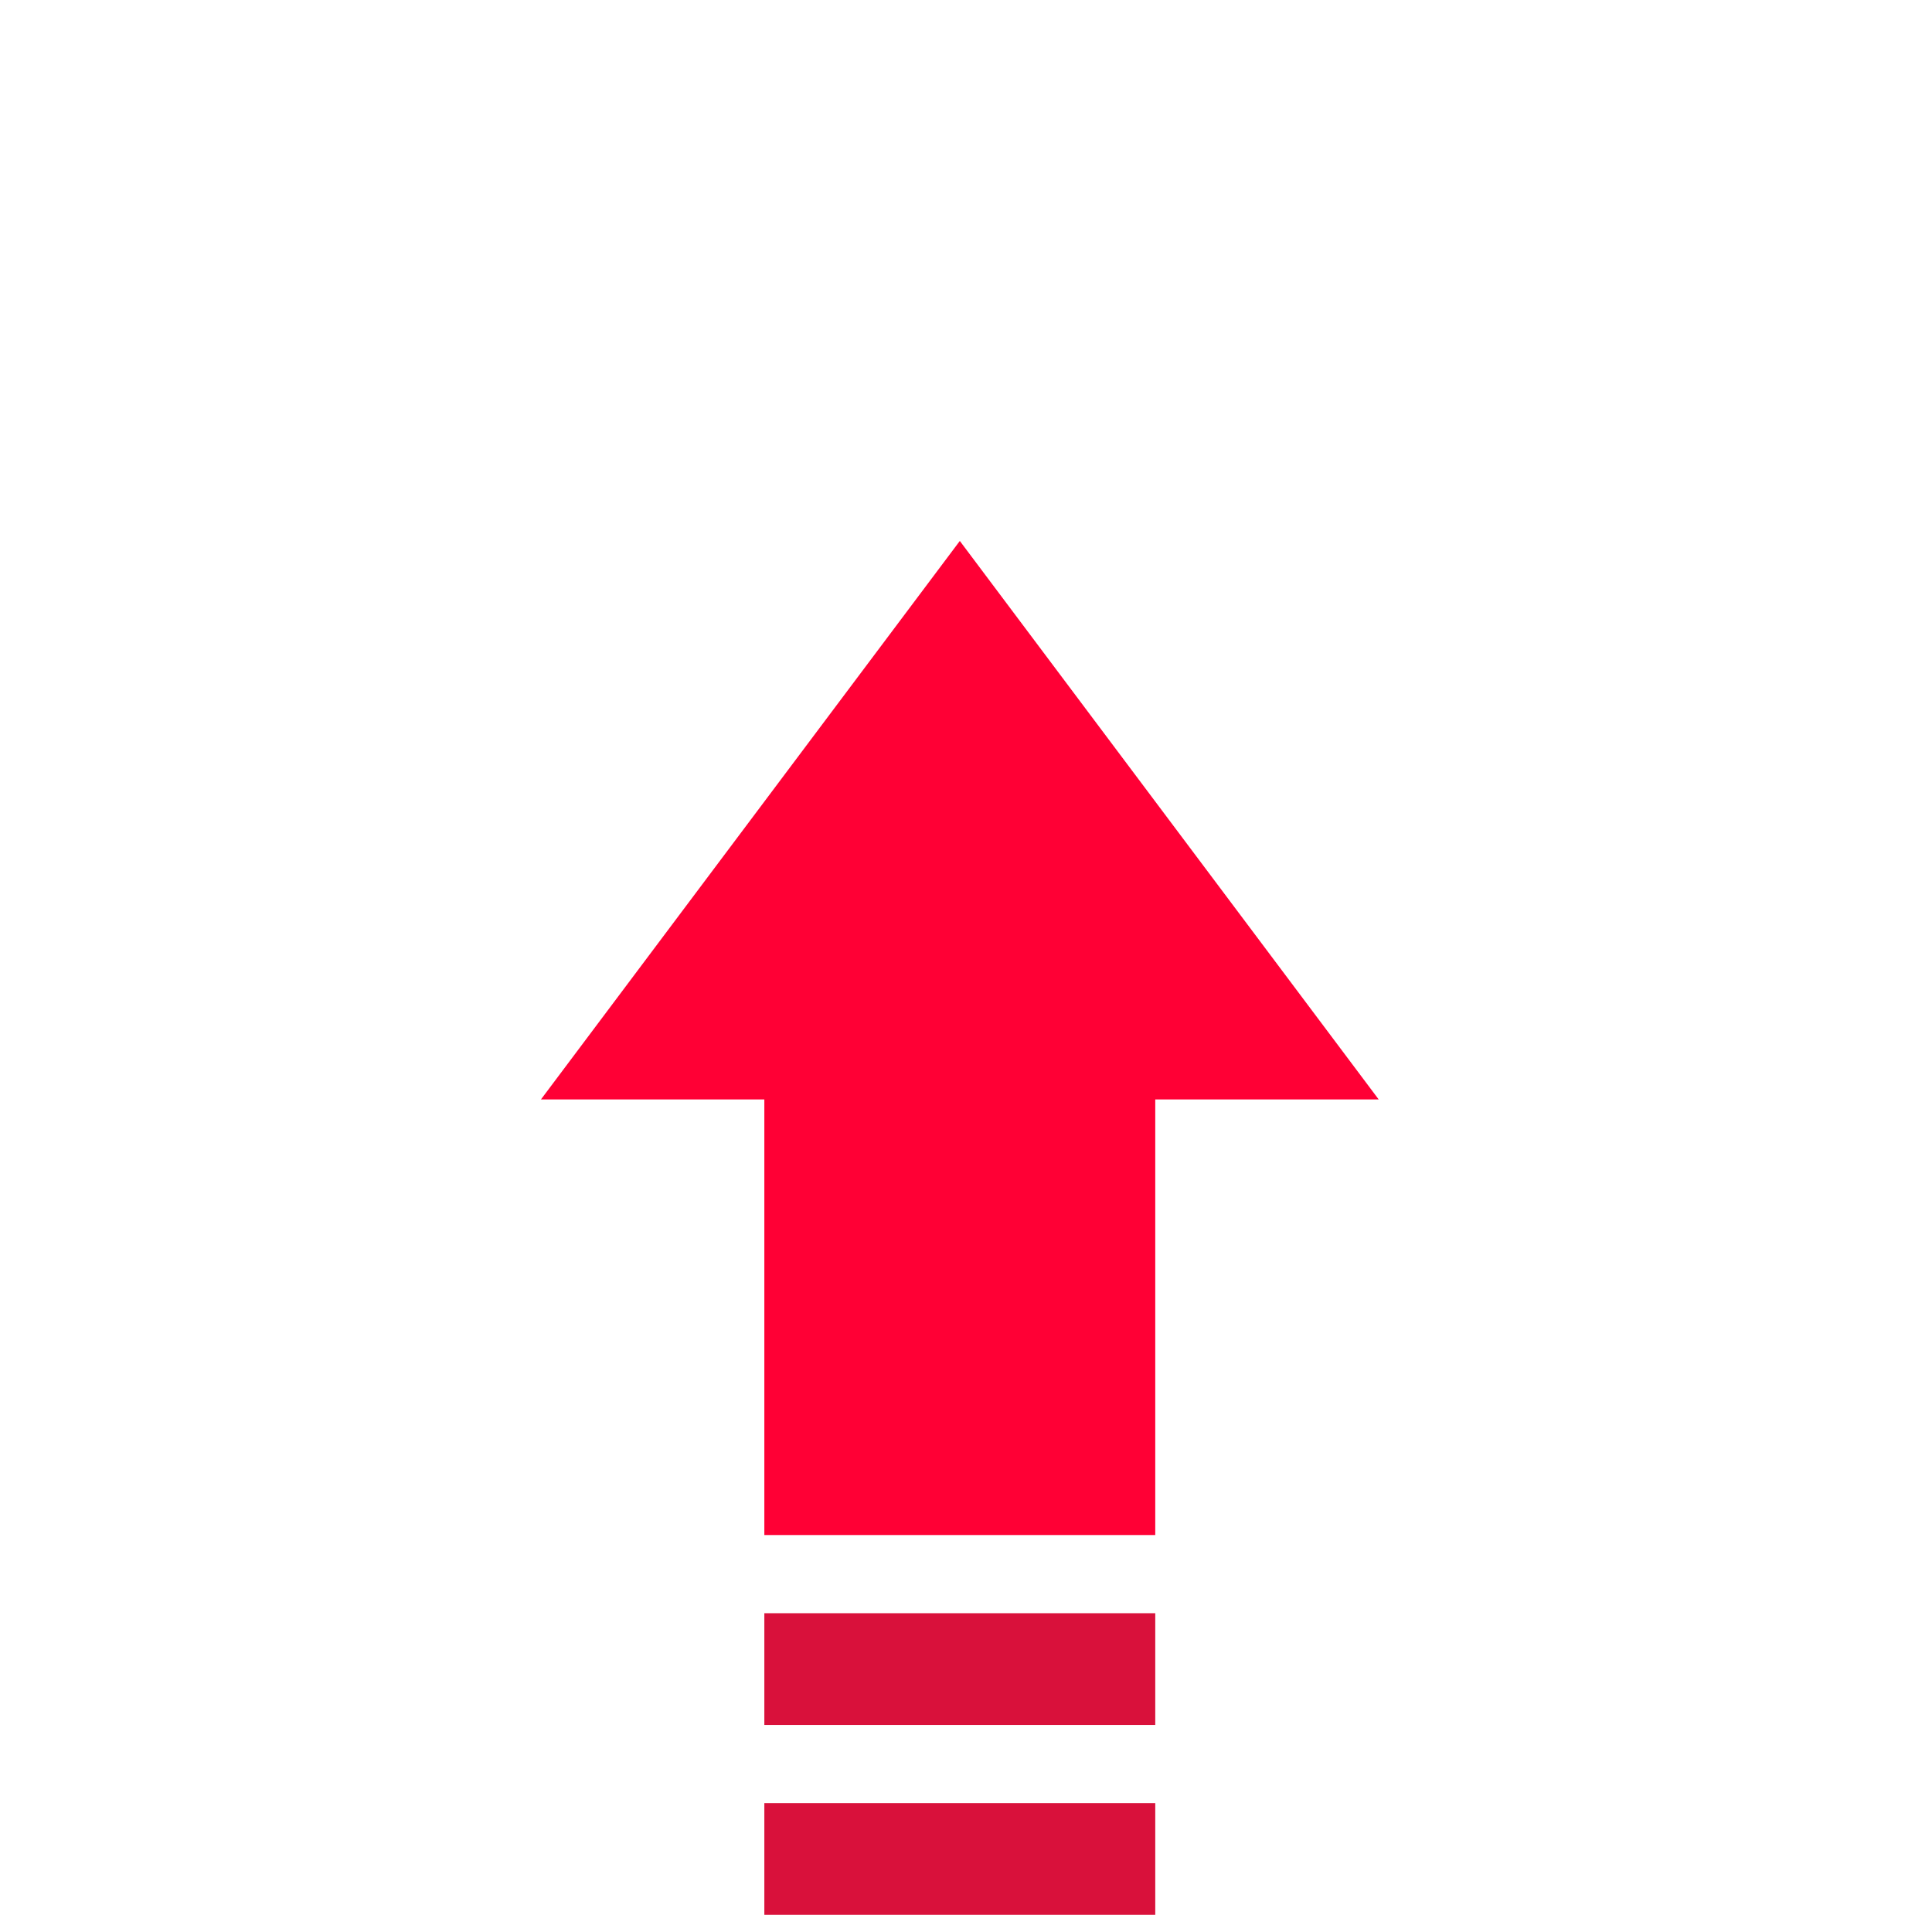
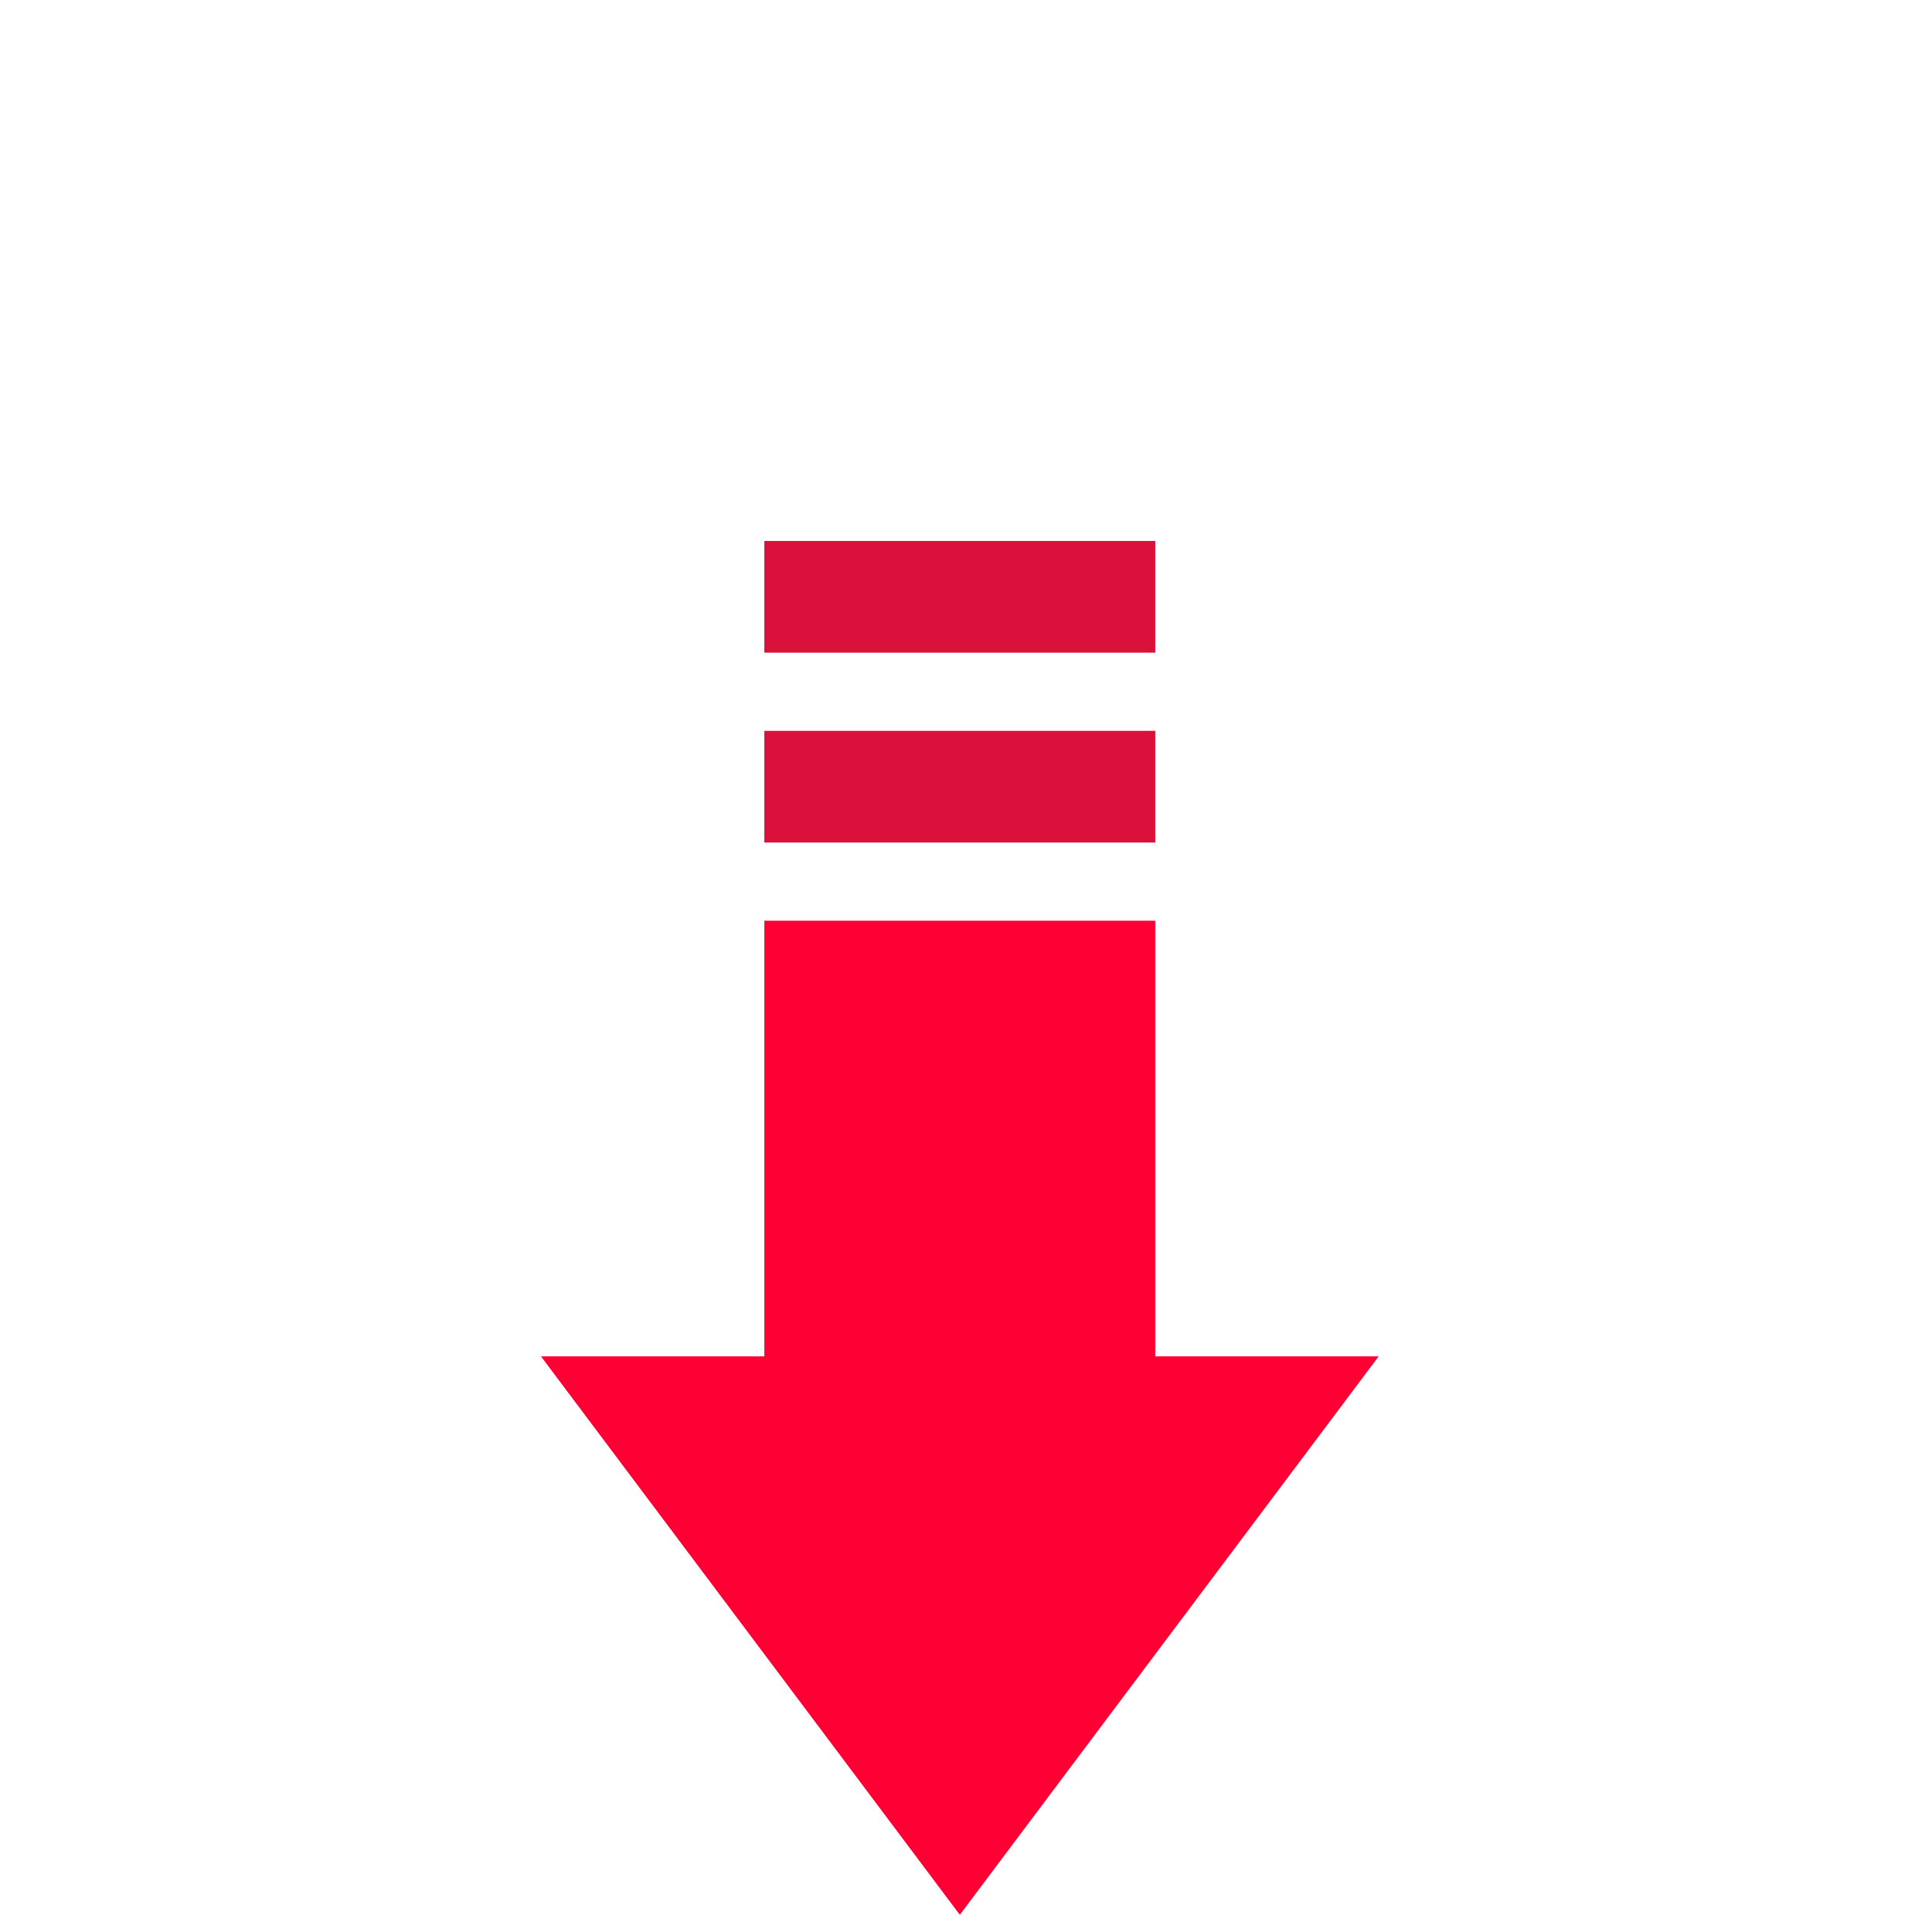
<svg xmlns="http://www.w3.org/2000/svg" width="50" height="50" viewBox="0 0 50 50" fill="none">
-   <path d="M24.84 14L14 28.453H19.781V39.727H29.898V28.453H35.68L24.84 14Z" fill="#FF0035" />
-   <path d="M19.781 41.75H29.898V44.641H19.781V41.75Z" fill="#D9113B" />
-   <path d="M19.781 46.664H29.898V49.555H19.781V46.664Z" fill="#D9113B" />
+   <path d="M24.84 49.555L14 35.102H19.781V23.828H29.898V35.102H35.68L24.84 49.555Z" fill="#FF0035" />
+   <path d="M19.781 21.805H29.898V18.914H19.781V21.805Z" fill="#D9113B" />
+   <path d="M19.781 16.891H29.898V14H19.781V16.891Z" fill="#D9113B" />
</svg>
